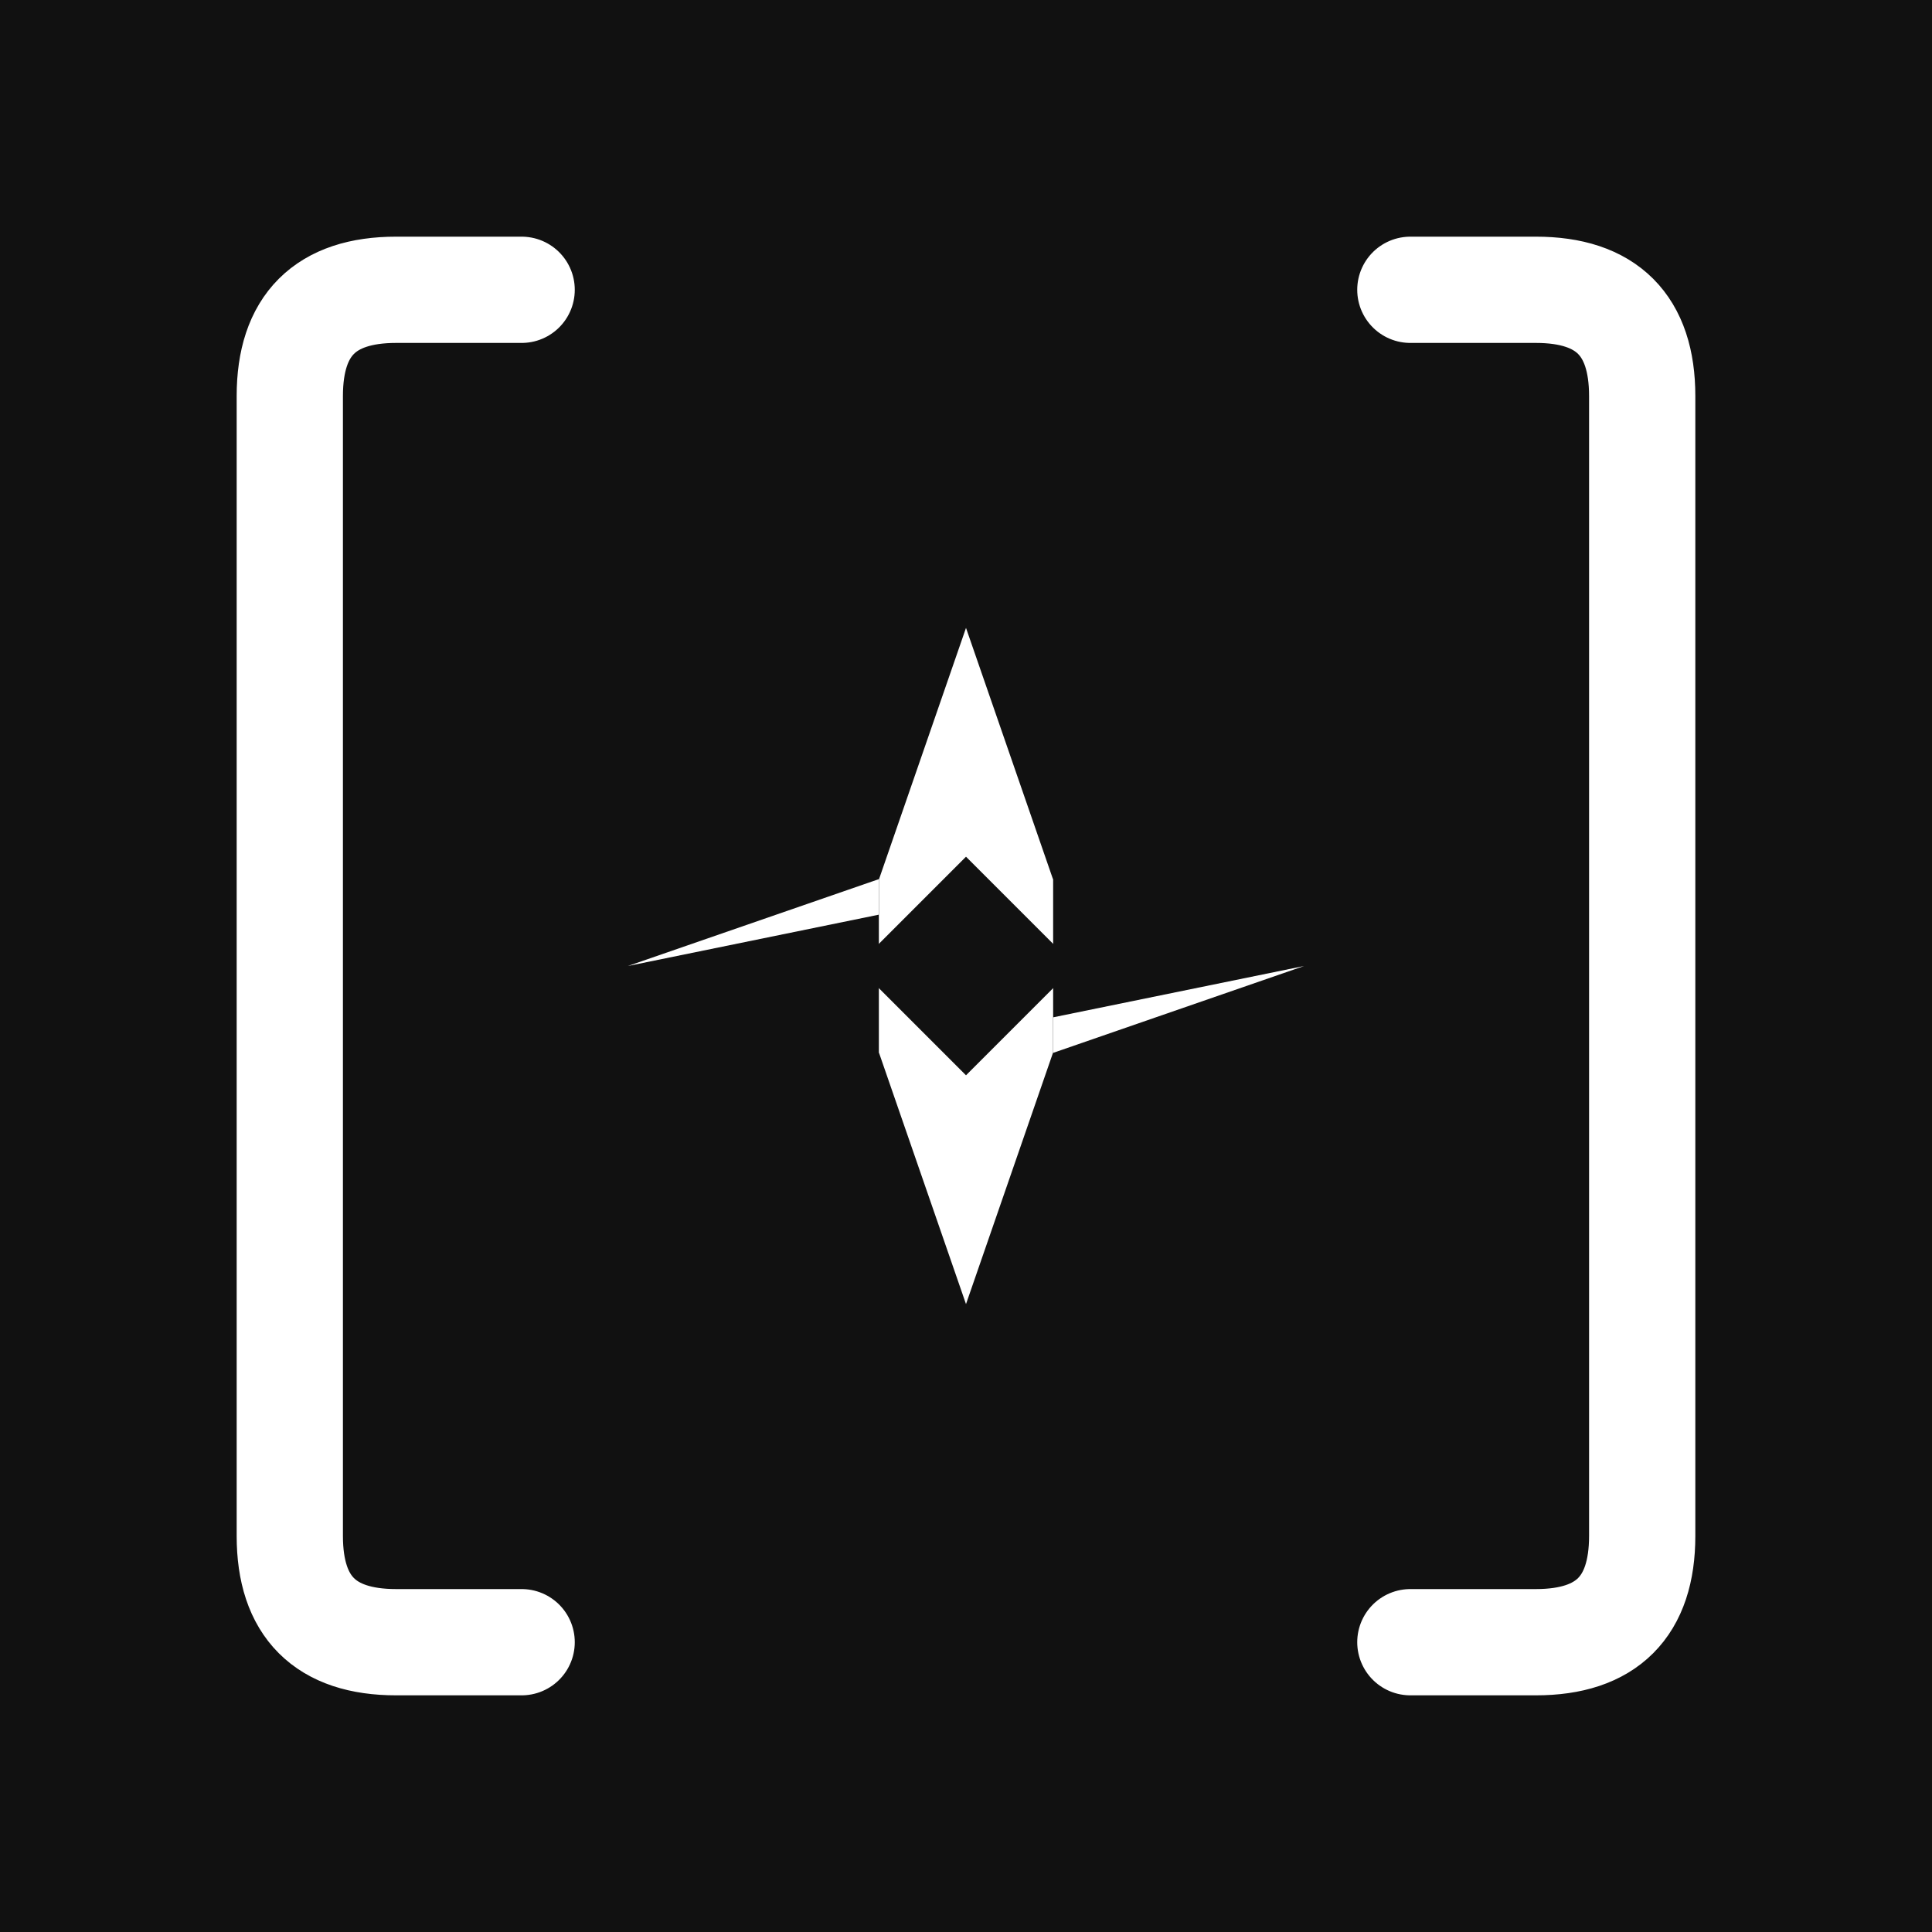
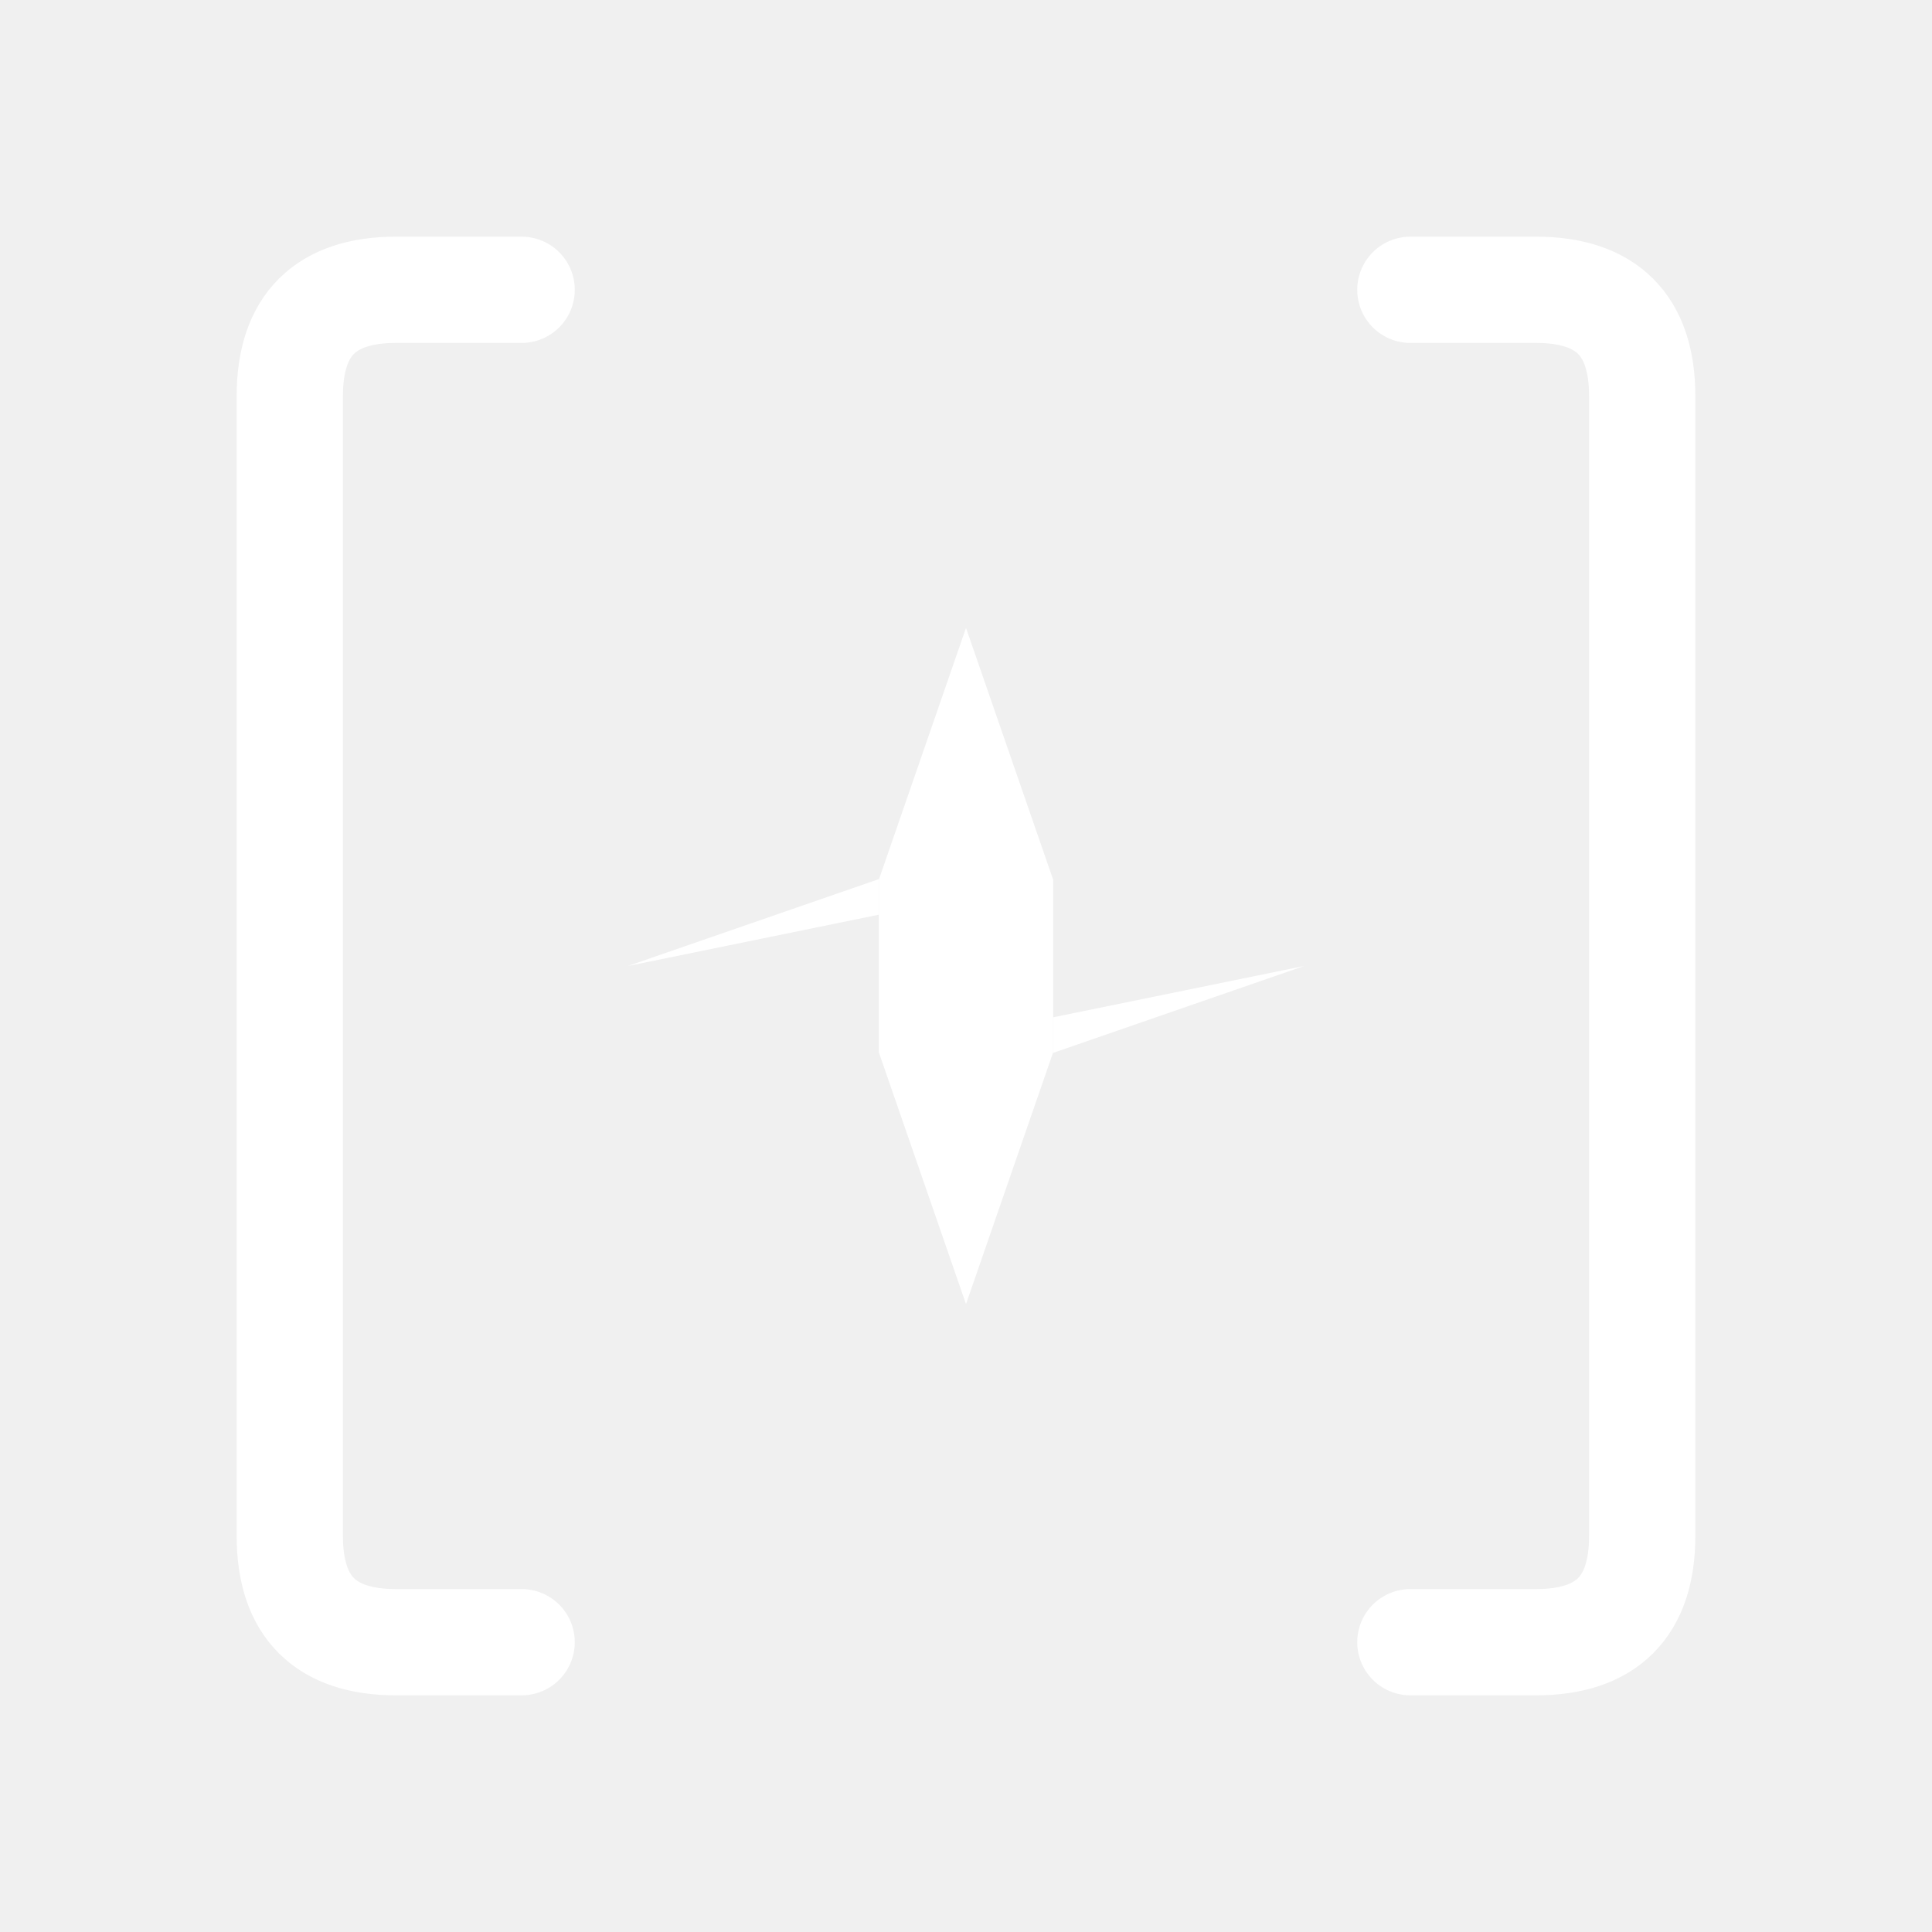
<svg xmlns="http://www.w3.org/2000/svg" width="400" height="400" viewBox="0 0 400 400">
-   <rect width="400" height="400" fill="#111111" />
  <g transform="translate(200,200)">
    <path d="M0,-70 L18,-18 L18,18 L0,70 L-18,18 L-18,-18 Z" fill="white" />
    <path d="M-70,0 L-18,-18 L-18,18 L70,0 L18,18 L18,-18 Z" fill="white" />
-     <rect x="-16" y="-16" width="32" height="32" fill="#111111" transform="rotate(45)" />
  </g>
  <path d="M108,60 L82,60 Q60,60 60,82 L60,318 Q60,340 82,340 L108,340" fill="none" stroke="white" stroke-width="22" stroke-linecap="round" stroke-linejoin="round" />
  <path d="M292,60 L318,60 Q340,60 340,82 L340,318 Q340,340 318,340 L292,340" fill="none" stroke="white" stroke-width="22" stroke-linecap="round" stroke-linejoin="round" />
</svg>
